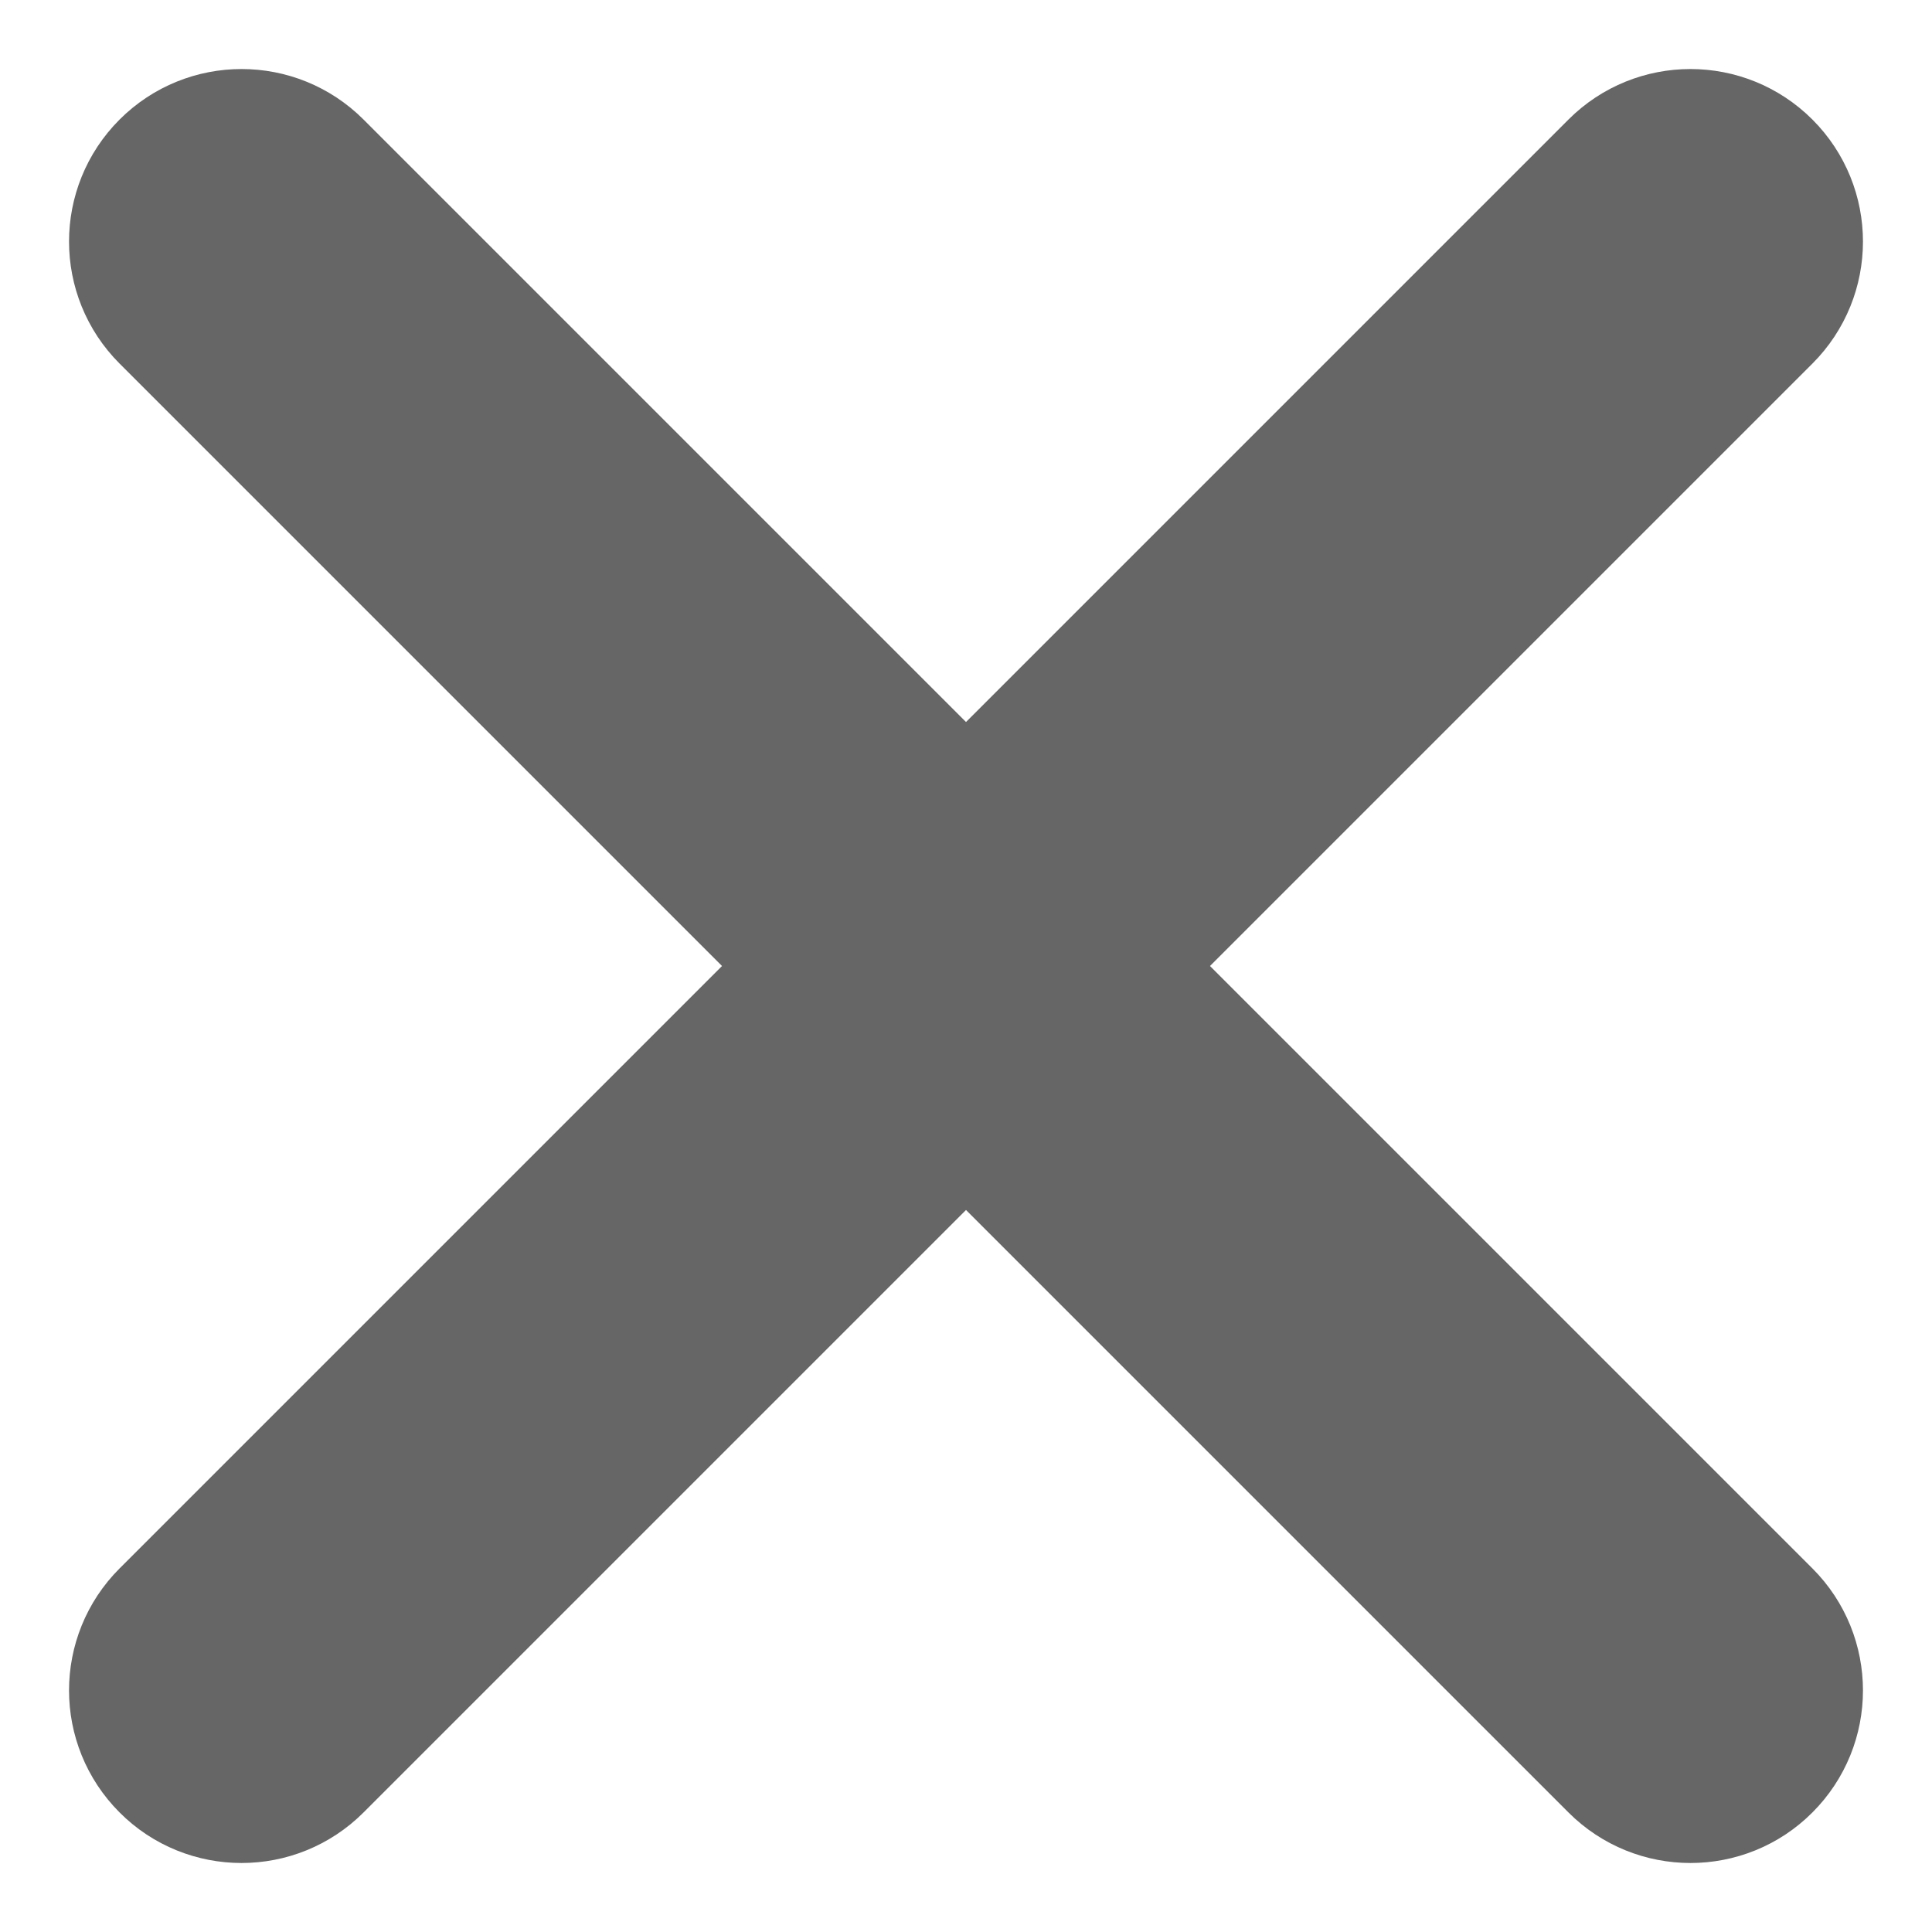
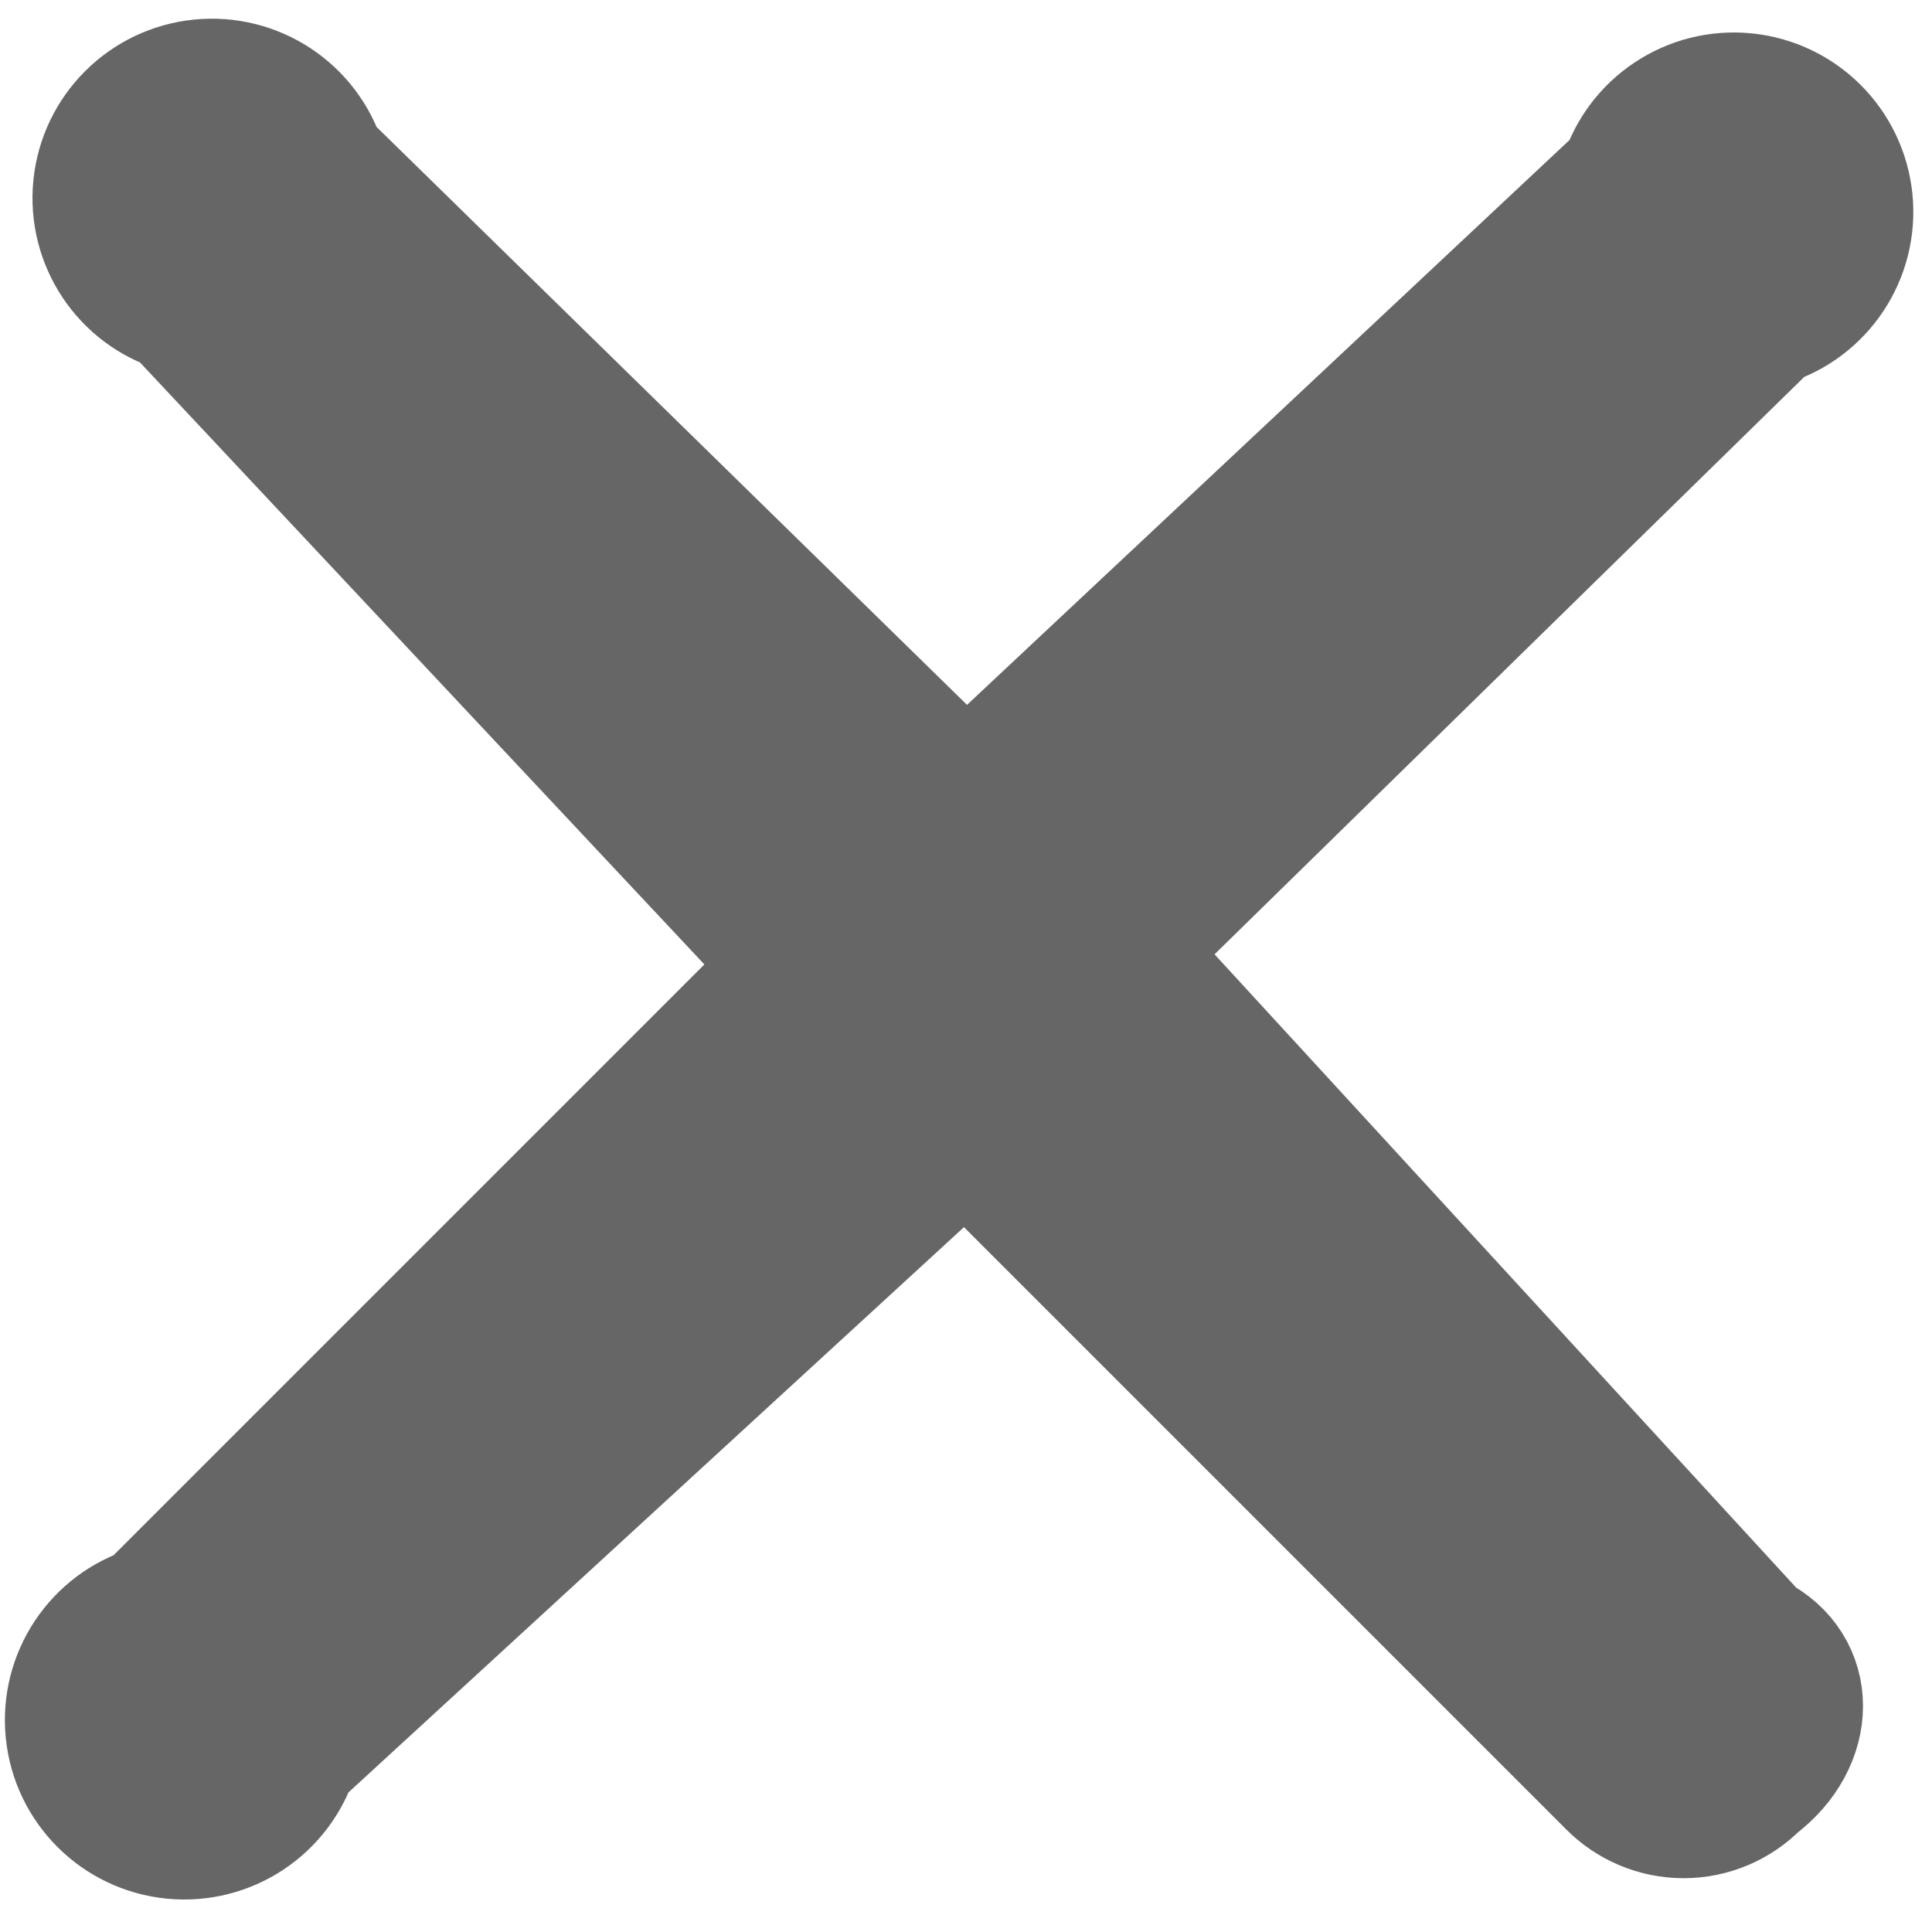
- <svg xmlns="http://www.w3.org/2000/svg" width="14px" height="14px" viewBox="0 0 14 14" version="1.1">
-   <defs />
-   <g id="Events" stroke="none" stroke-width="1" fill="none" fill-rule="evenodd">
-     <g id="Assets" transform="translate(-45, -402)" fill="#666666" fill-rule="nonzero" stroke="#666666">
-       <g id="151882" transform="translate(46, 403)">
-         <path d="M7.061,6 L11.78,1.281 C12.073,0.988 12.073,0.513 11.78,0.22 C11.487,-0.073 11.012,-0.073 10.719,0.22 L6,4.939 L1.281,0.22 C0.988,-0.073 0.513,-0.073 0.22,0.22 C-0.073,0.513 -0.073,0.988 0.22,1.281 L4.939,6 L0.22,10.719 C-0.073,11.012 -0.073,11.487 0.22,11.78 C0.366,11.927 0.559,12 0.75,12 C0.942,12 1.134,11.927 1.281,11.78 L6,7.061 L10.719,11.78 C10.866,11.927 11.058,12 11.25,12 C11.441,12 11.634,11.927 11.78,11.78 C12.073,11.487 12.073,11.012 11.78,10.719 L7.061,6 Z" id="Shape" />
-       </g>
-     </g>
-   </g>
+ <svg xmlns="http://www.w3.org/2000/svg" width="14" height="14" viewBox="0 0 14 14">
+   <path d="M8 7l4.8-4.7a.8.8 0 10-1-1L7 5.8 2.3 1.2a.8.8 0 10-1 1L5.8 7l-4.7 4.7a.8.8 0 101 1L7 8.2l4.7 4.7a.7.7 0 001 0c.4-.3.4-.8 0-1L8.2 7z" fill="#666" fill-rule="nonzero" stroke="#666" />
</svg>
